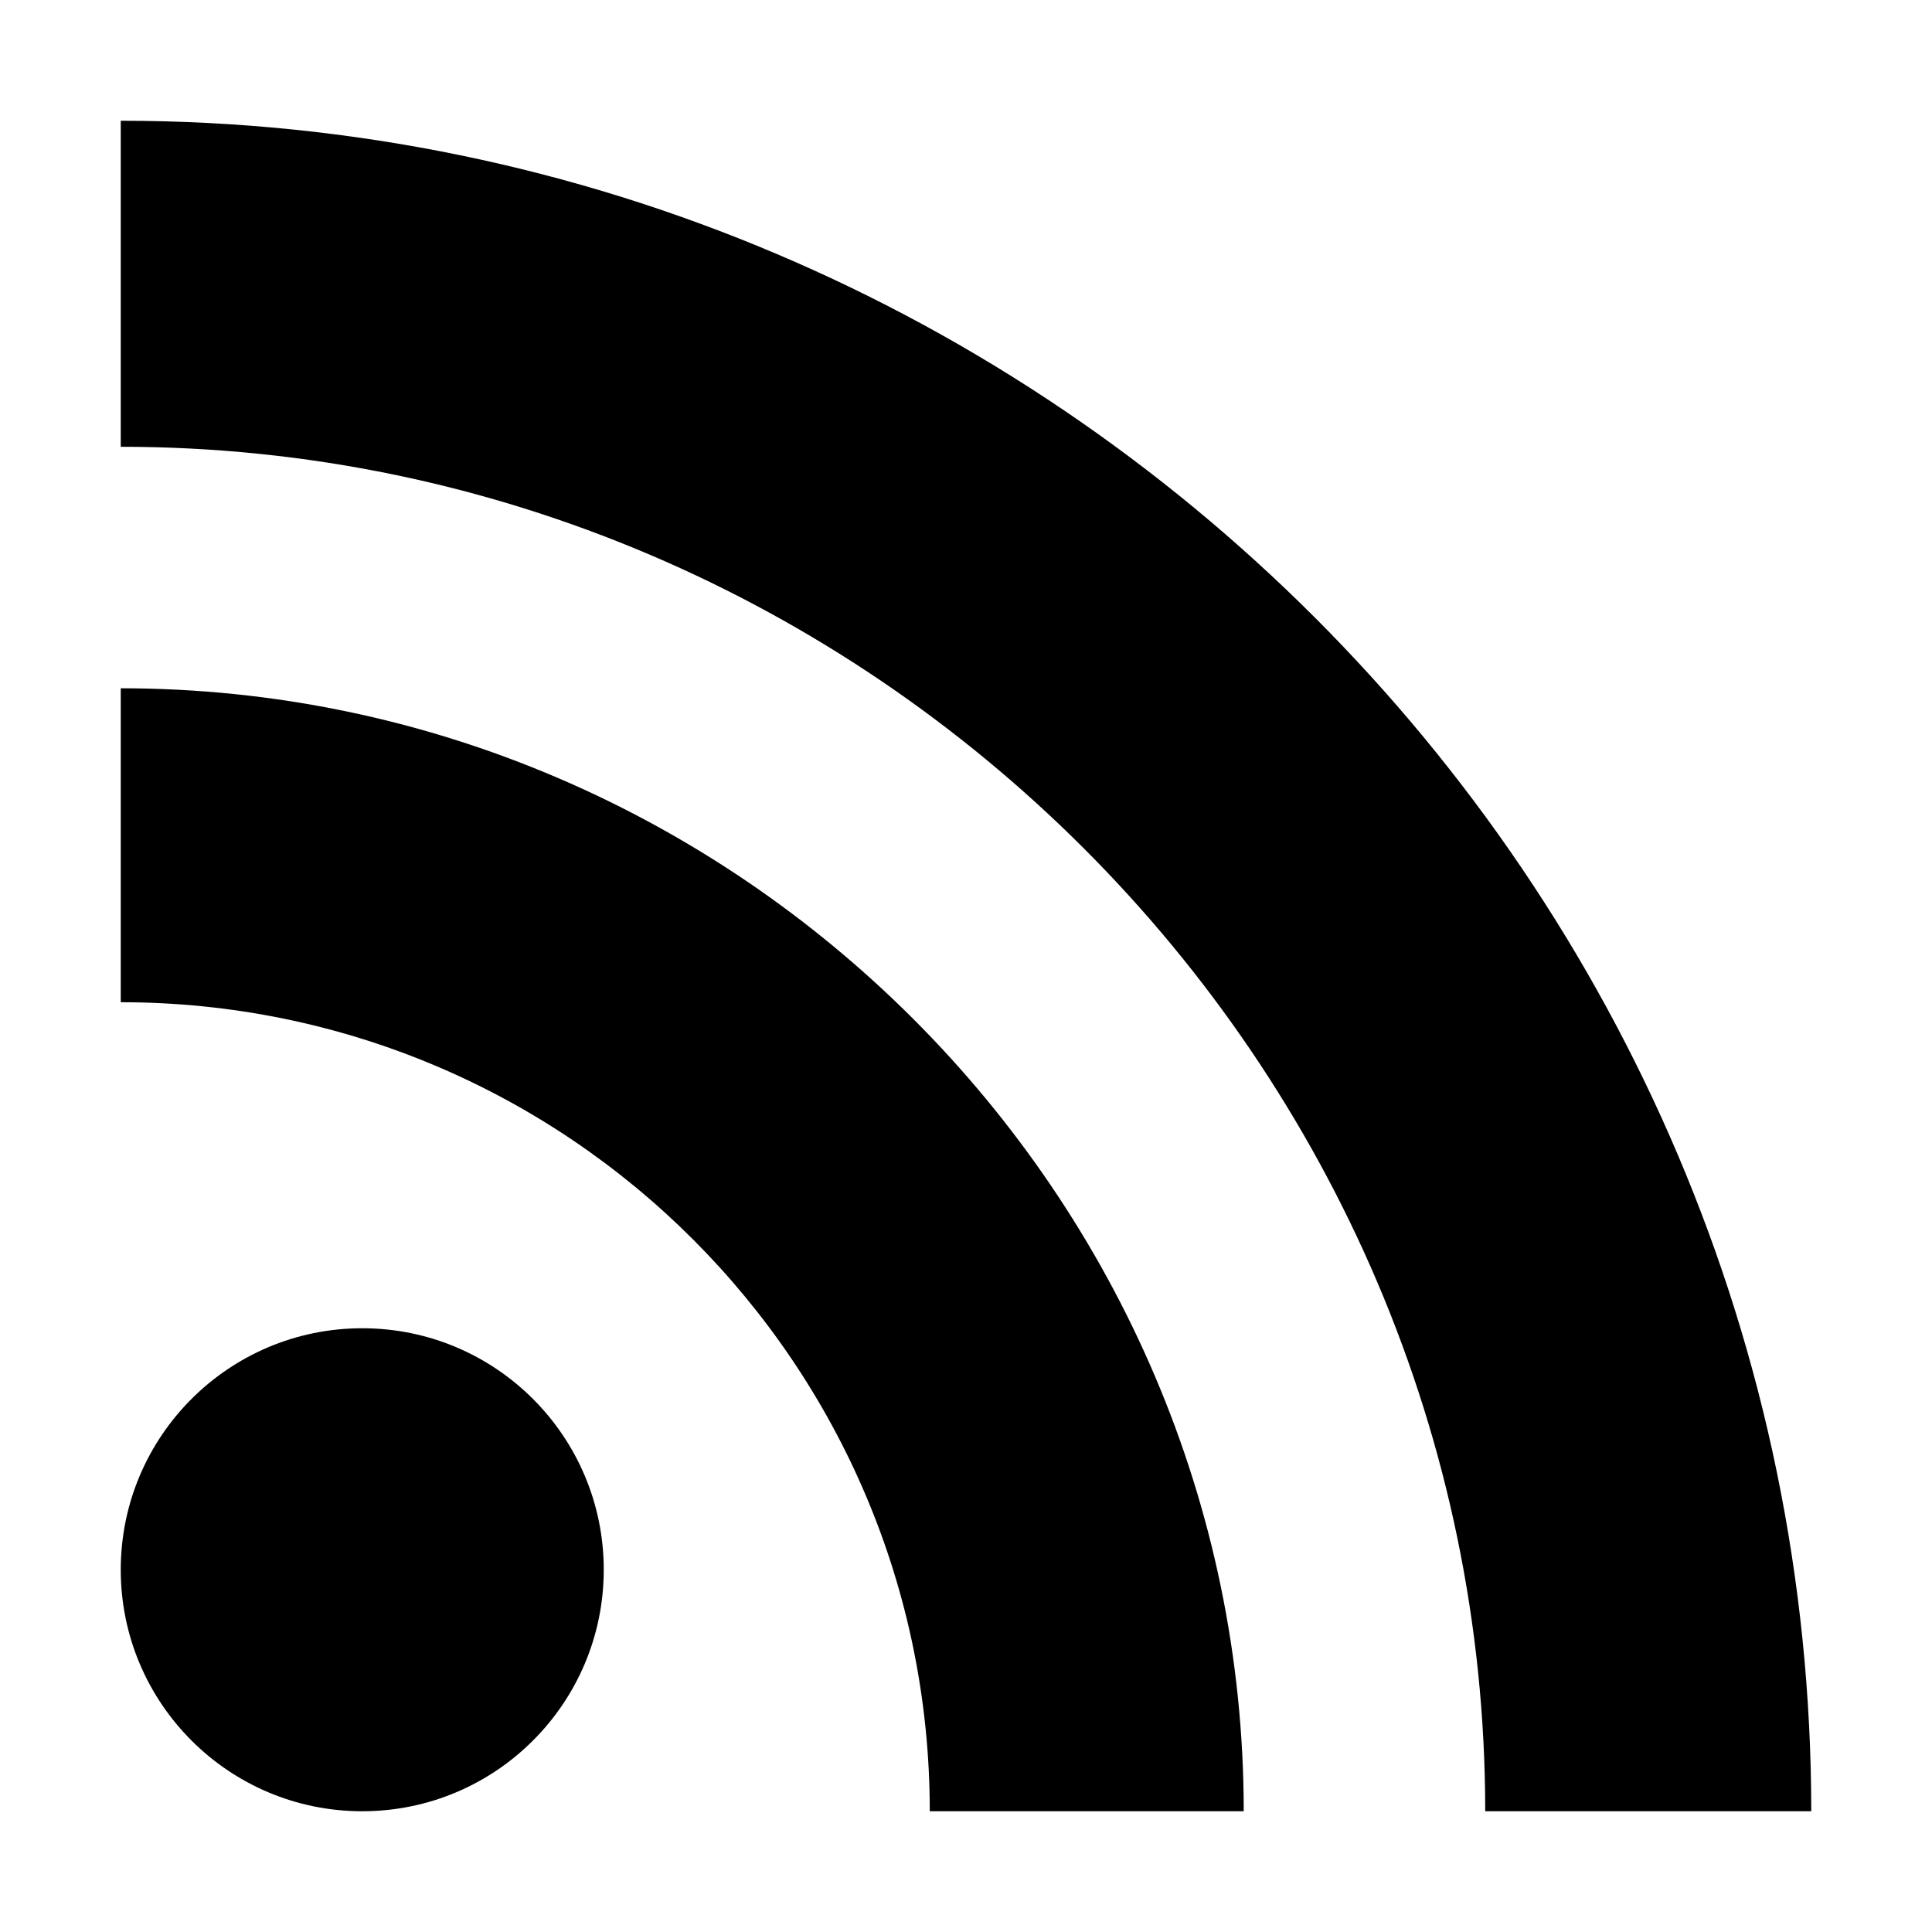
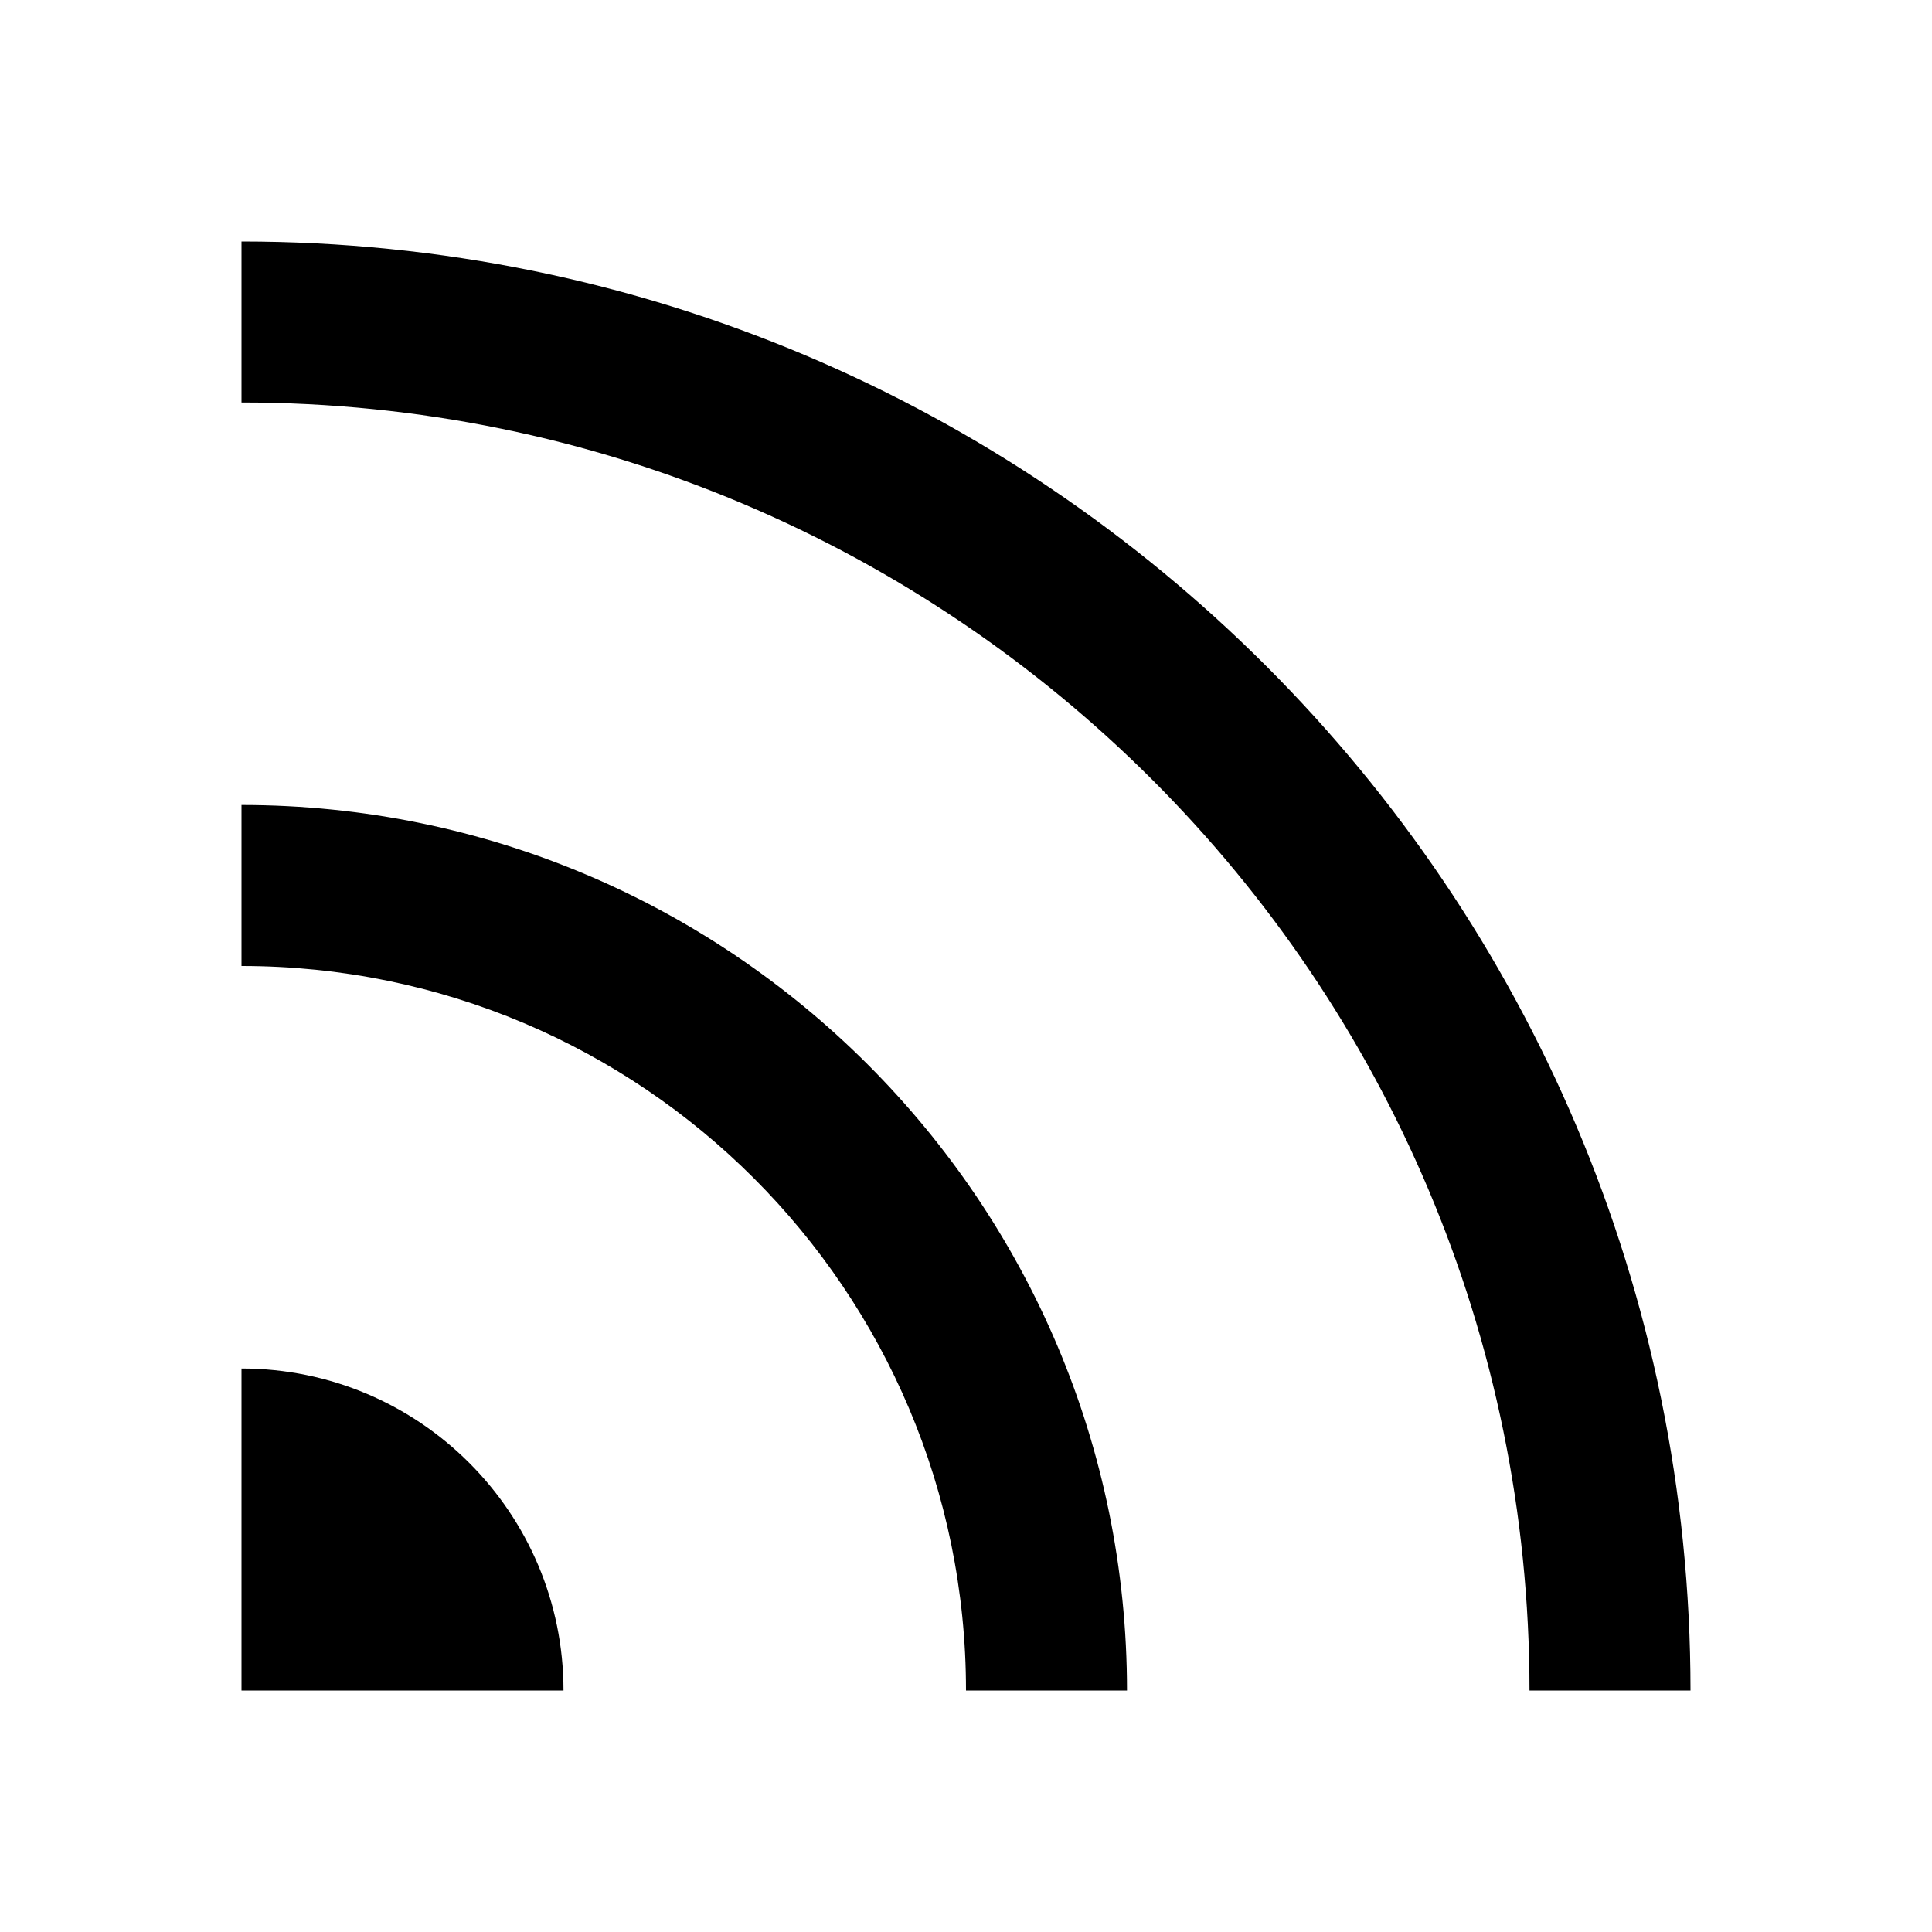
- <svg width="16" height="16" viewBox="0 0 16 16" fill="currentColor">
-   <circle cx="3" cy="13" r="2" />
-   <path d="M15,15h-2.7C12.3,8.8,7.2,3.7,1,3.7V1C8.7,1,15,7.3,15,15z" />
-   <path d="M10.3,15H7.7c0-3.7-3-6.7-6.7-6.7V5.7C6.1,5.7,10.3,9.9,10.3,15z" />
+ <svg xmlns="http://www.w3.org/2000/svg" viewBox="0 0 24 24" width="18" height="18" fill="currentColor">
+   <path d="M3 17C5.209 17 7 18.791 7 21H3V17ZM3 10C9.075 10 14 14.925 14 21H12C12 16.029 7.971 12 3 12V10ZM3 3C12.941 3 21 11.059 21 21H19C19 12.163 11.837 5 3 5V3Z" />
</svg>
